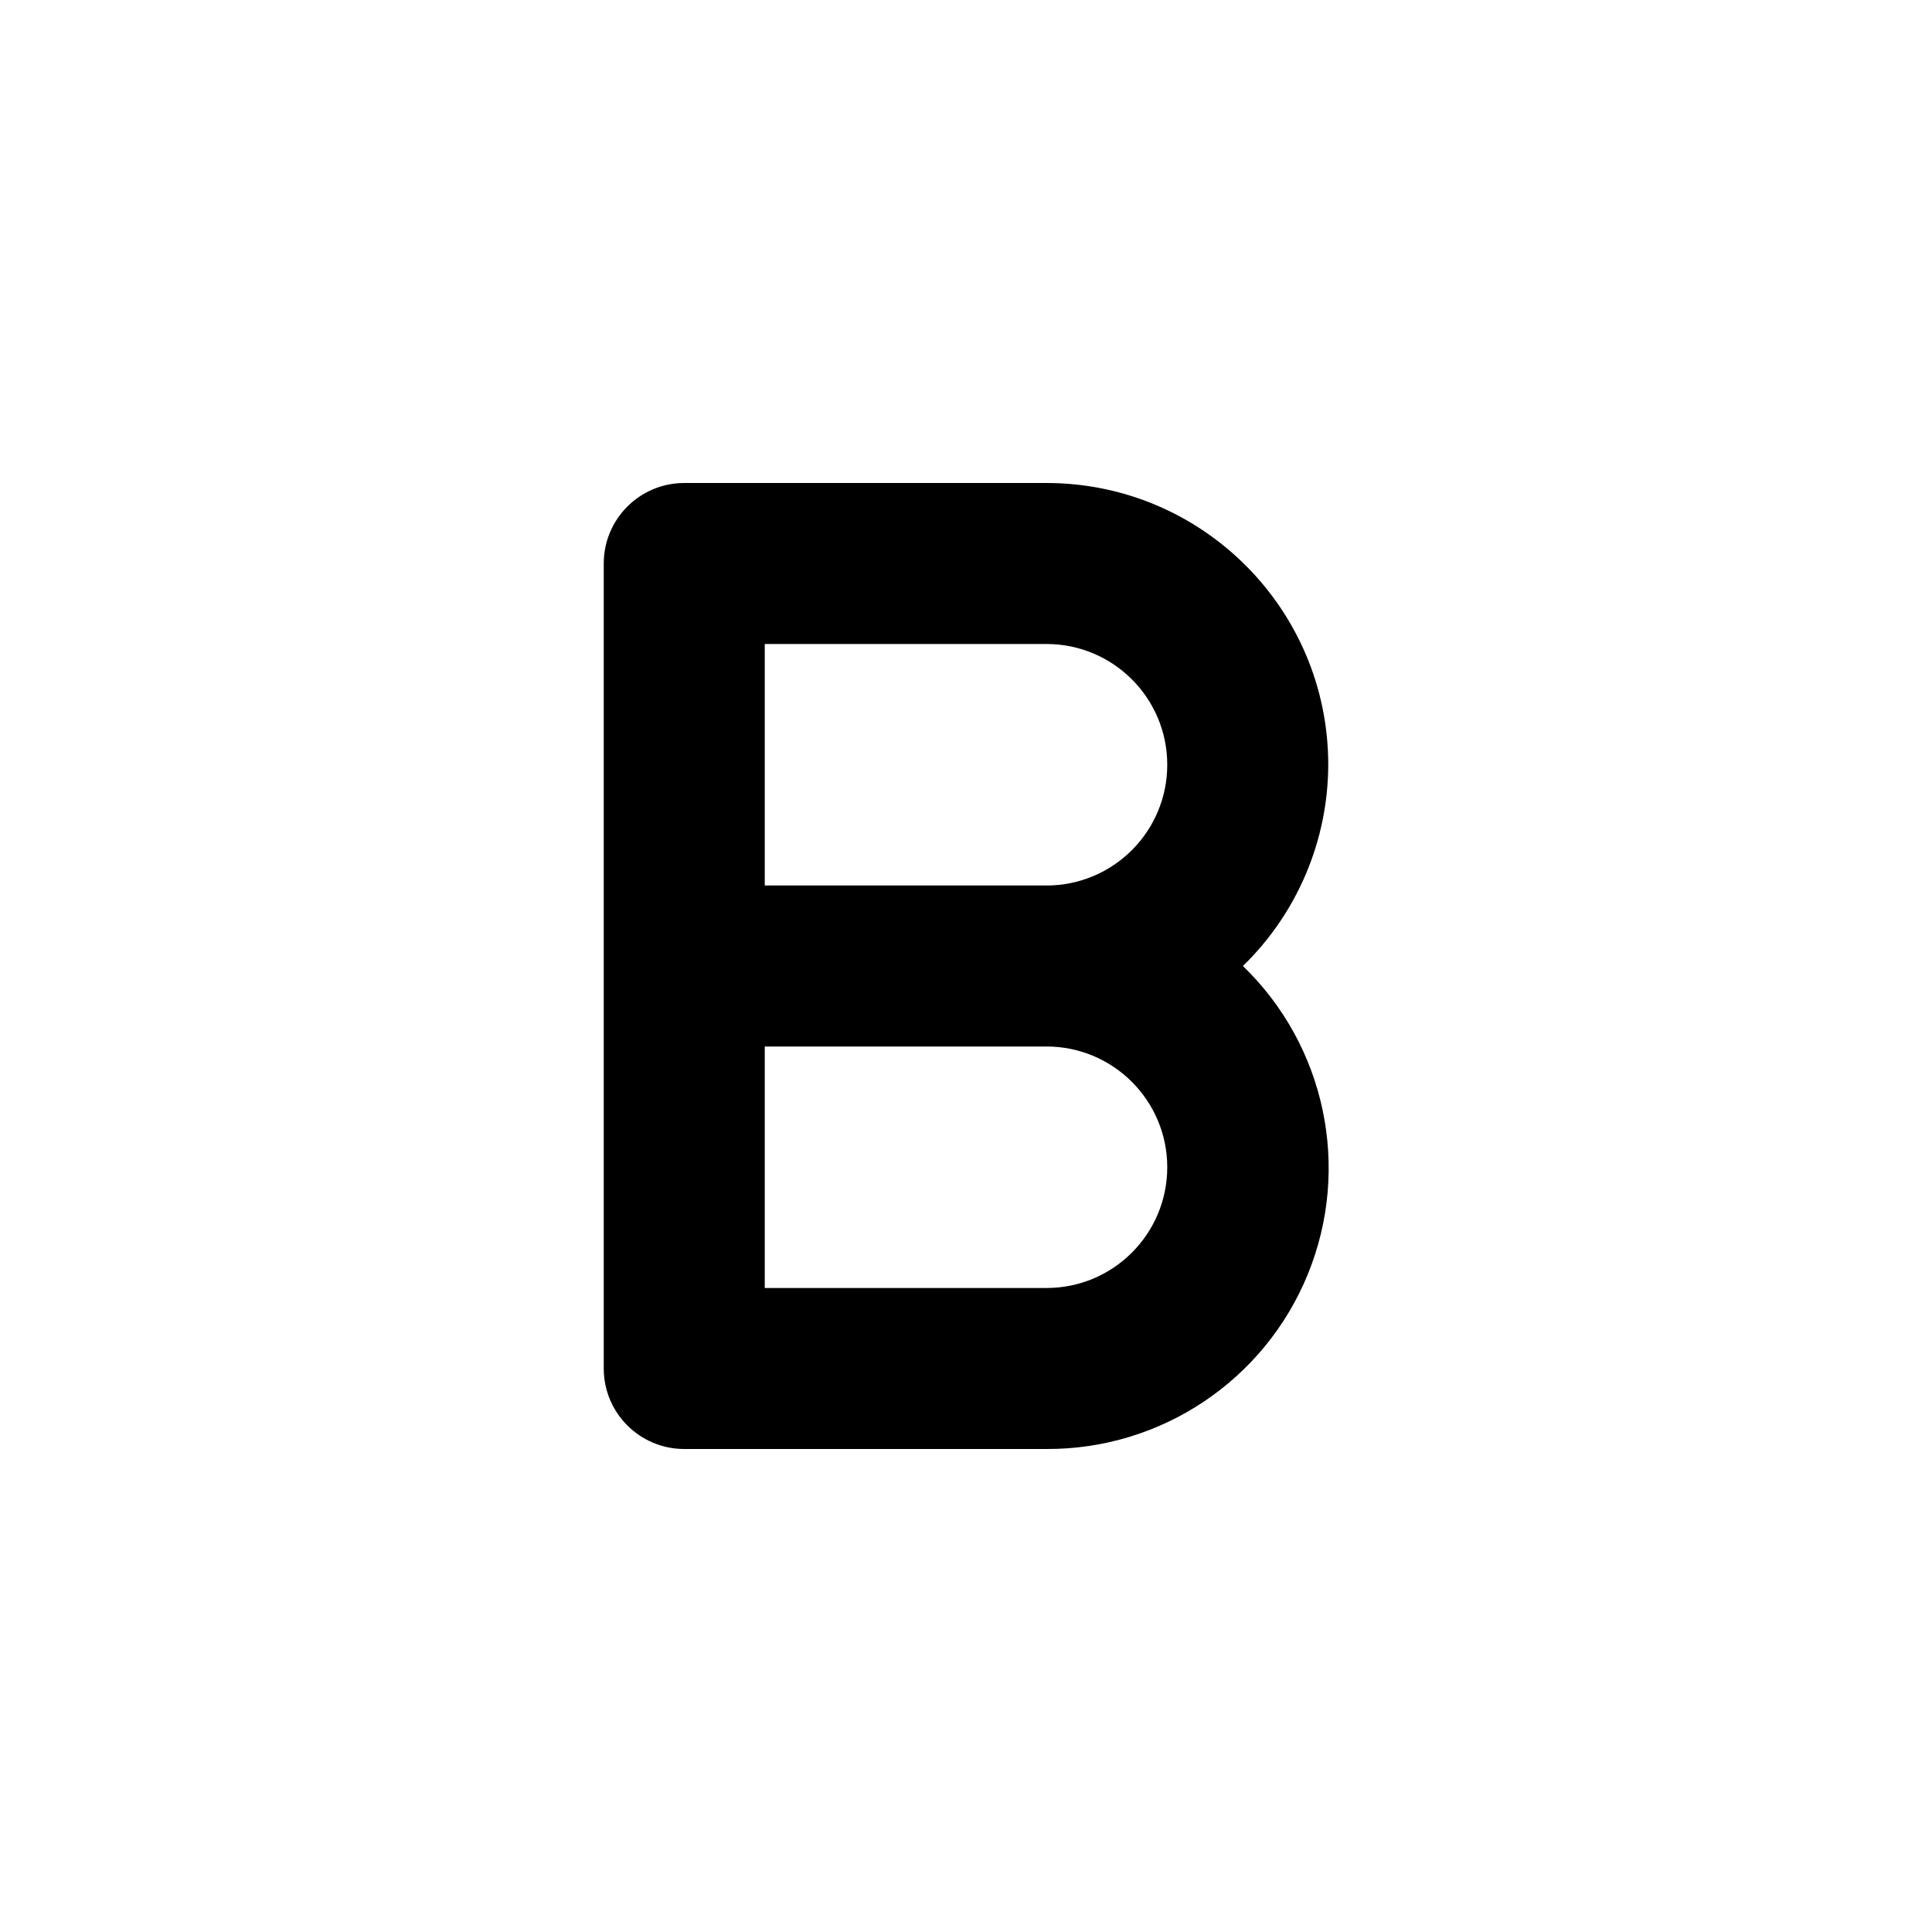
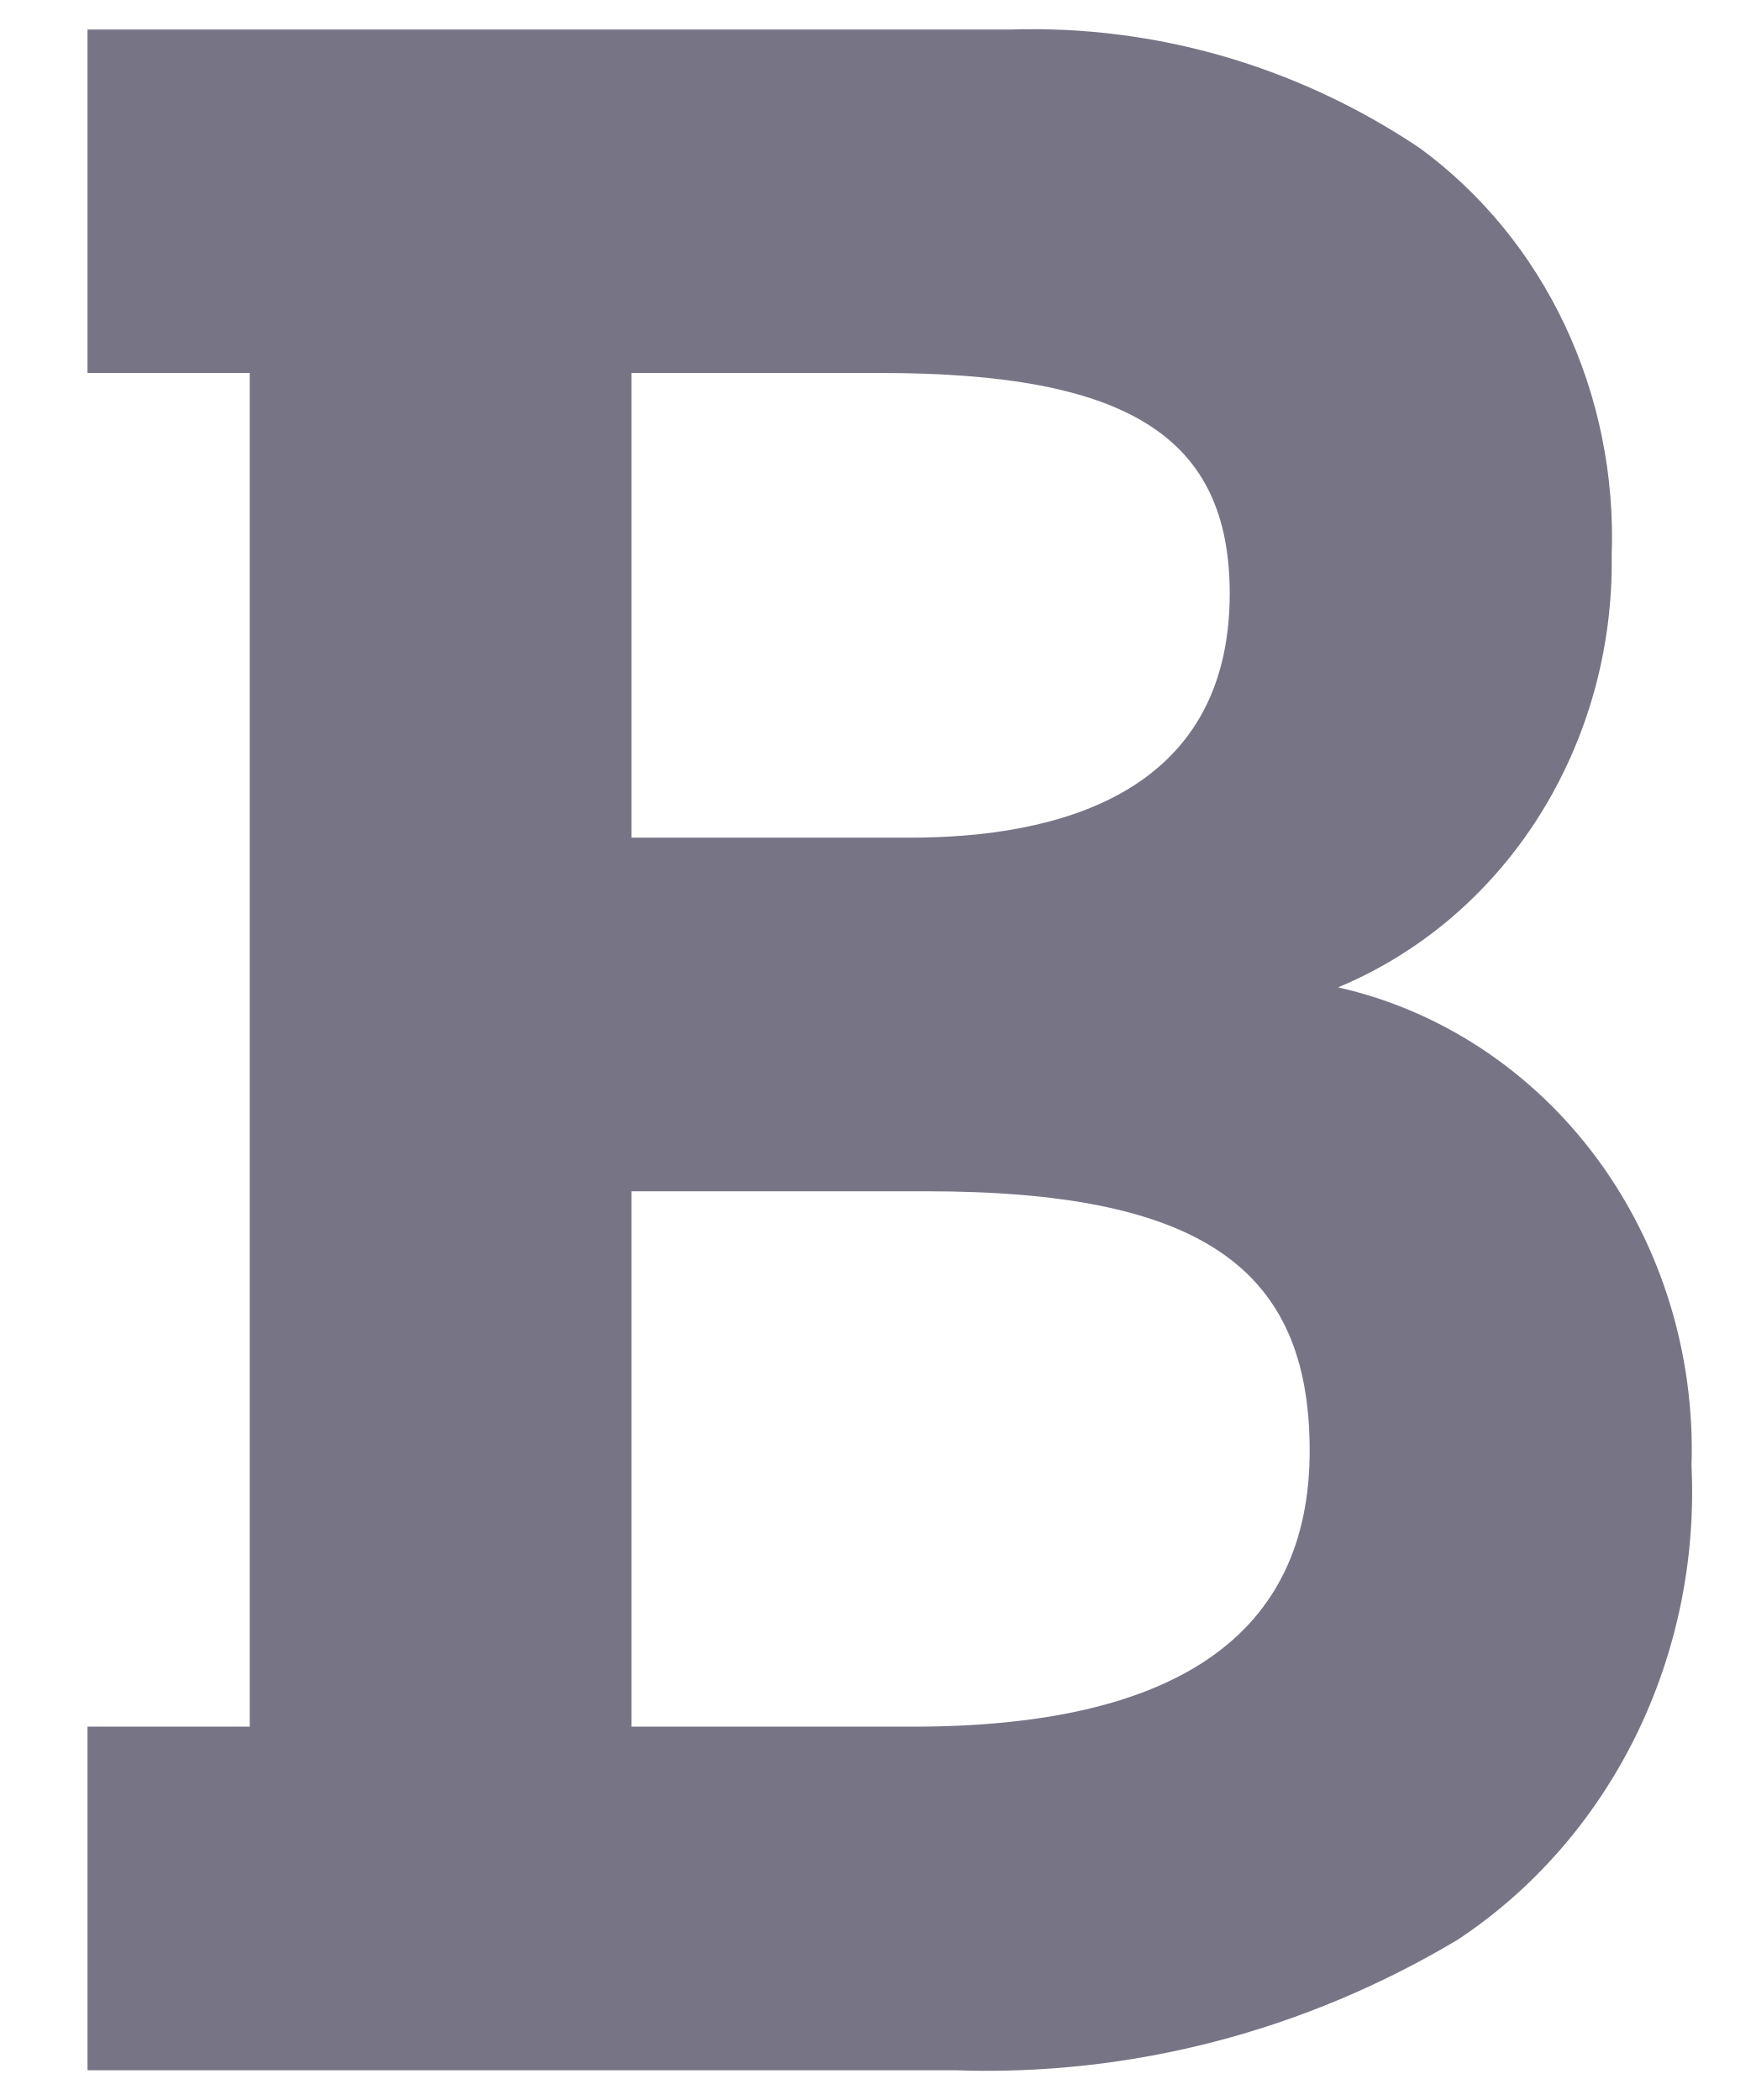
- <svg xmlns="http://www.w3.org/2000/svg" data-name="Layer 1" viewBox="0 0 24 24" id="bold">
-   <path d="M16.5,9.5A3.5,3.5,0,0,0,13,6H8.5a1,1,0,0,0-1,1V17a1,1,0,0,0,1,1H13a3.49,3.49,0,0,0,2.44-6A3.5,3.5,0,0,0,16.5,9.5ZM13,16H9.5V13H13a1.5,1.5,0,0,1,0,3Zm0-5H9.5V8H13a1.5,1.5,0,0,1,0,3Z" />
+ <svg xmlns="http://www.w3.org/2000/svg" width="15" height="18" viewBox="0 0 15 18" fill="none">
+   <path d="M11.466 8.463C12.167 8.172 12.767 7.662 13.186 7C13.605 6.337 13.823 5.556 13.811 4.759C13.836 4.078 13.698 3.401 13.411 2.79C13.124 2.18 12.696 1.657 12.166 1.269C11.12 0.567 9.9 0.214 8.663 0.253H0.75V3.197H2.14V14.8H0.75V17.745H8.184C9.69 17.798 11.181 17.41 12.493 16.625C13.138 16.198 13.663 15.597 14.015 14.884C14.367 14.17 14.533 13.37 14.495 12.566C14.526 11.615 14.239 10.681 13.686 9.931C13.132 9.181 12.346 8.661 11.466 8.463ZM7.796 7.18H5.411V3.197H7.549C9.672 3.197 10.538 3.746 10.538 5.092C10.534 6.818 9.045 7.18 7.796 7.18ZM5.411 10.211H7.938C10.27 10.211 11.223 10.855 11.223 12.434C11.223 14.012 10.079 14.8 7.822 14.8H5.411V10.211Z" fill="#767485" />
</svg>
